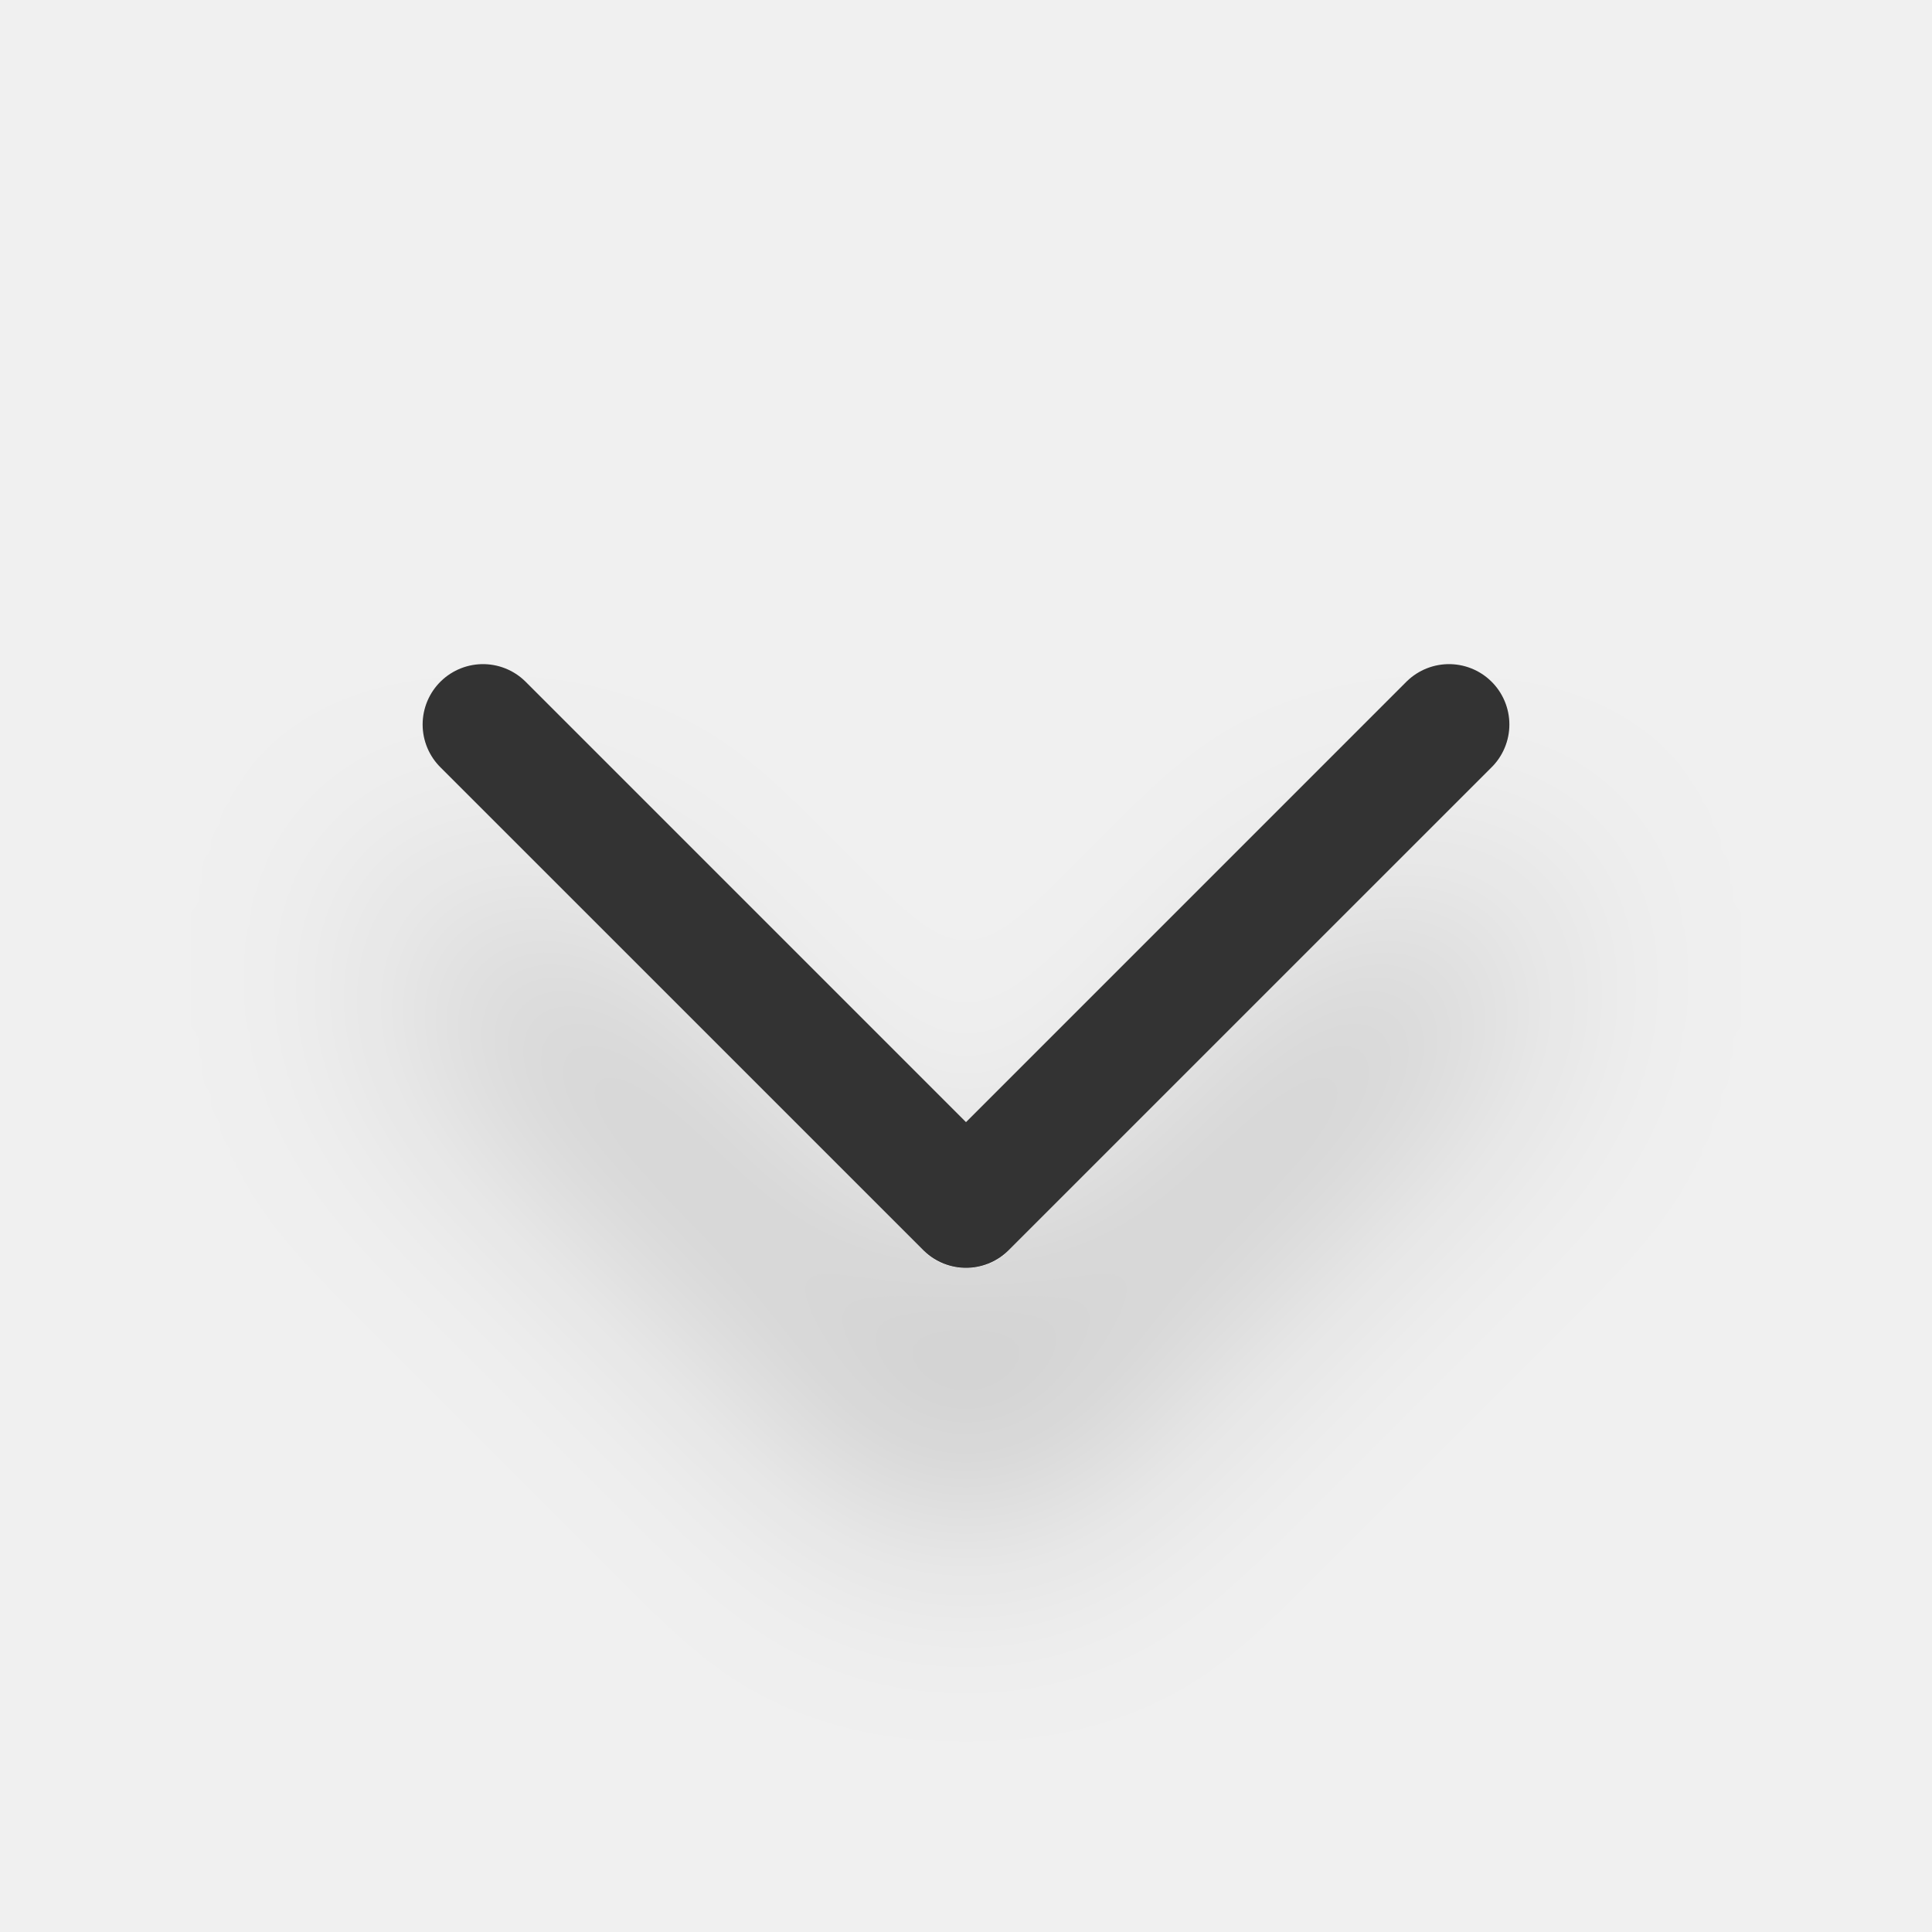
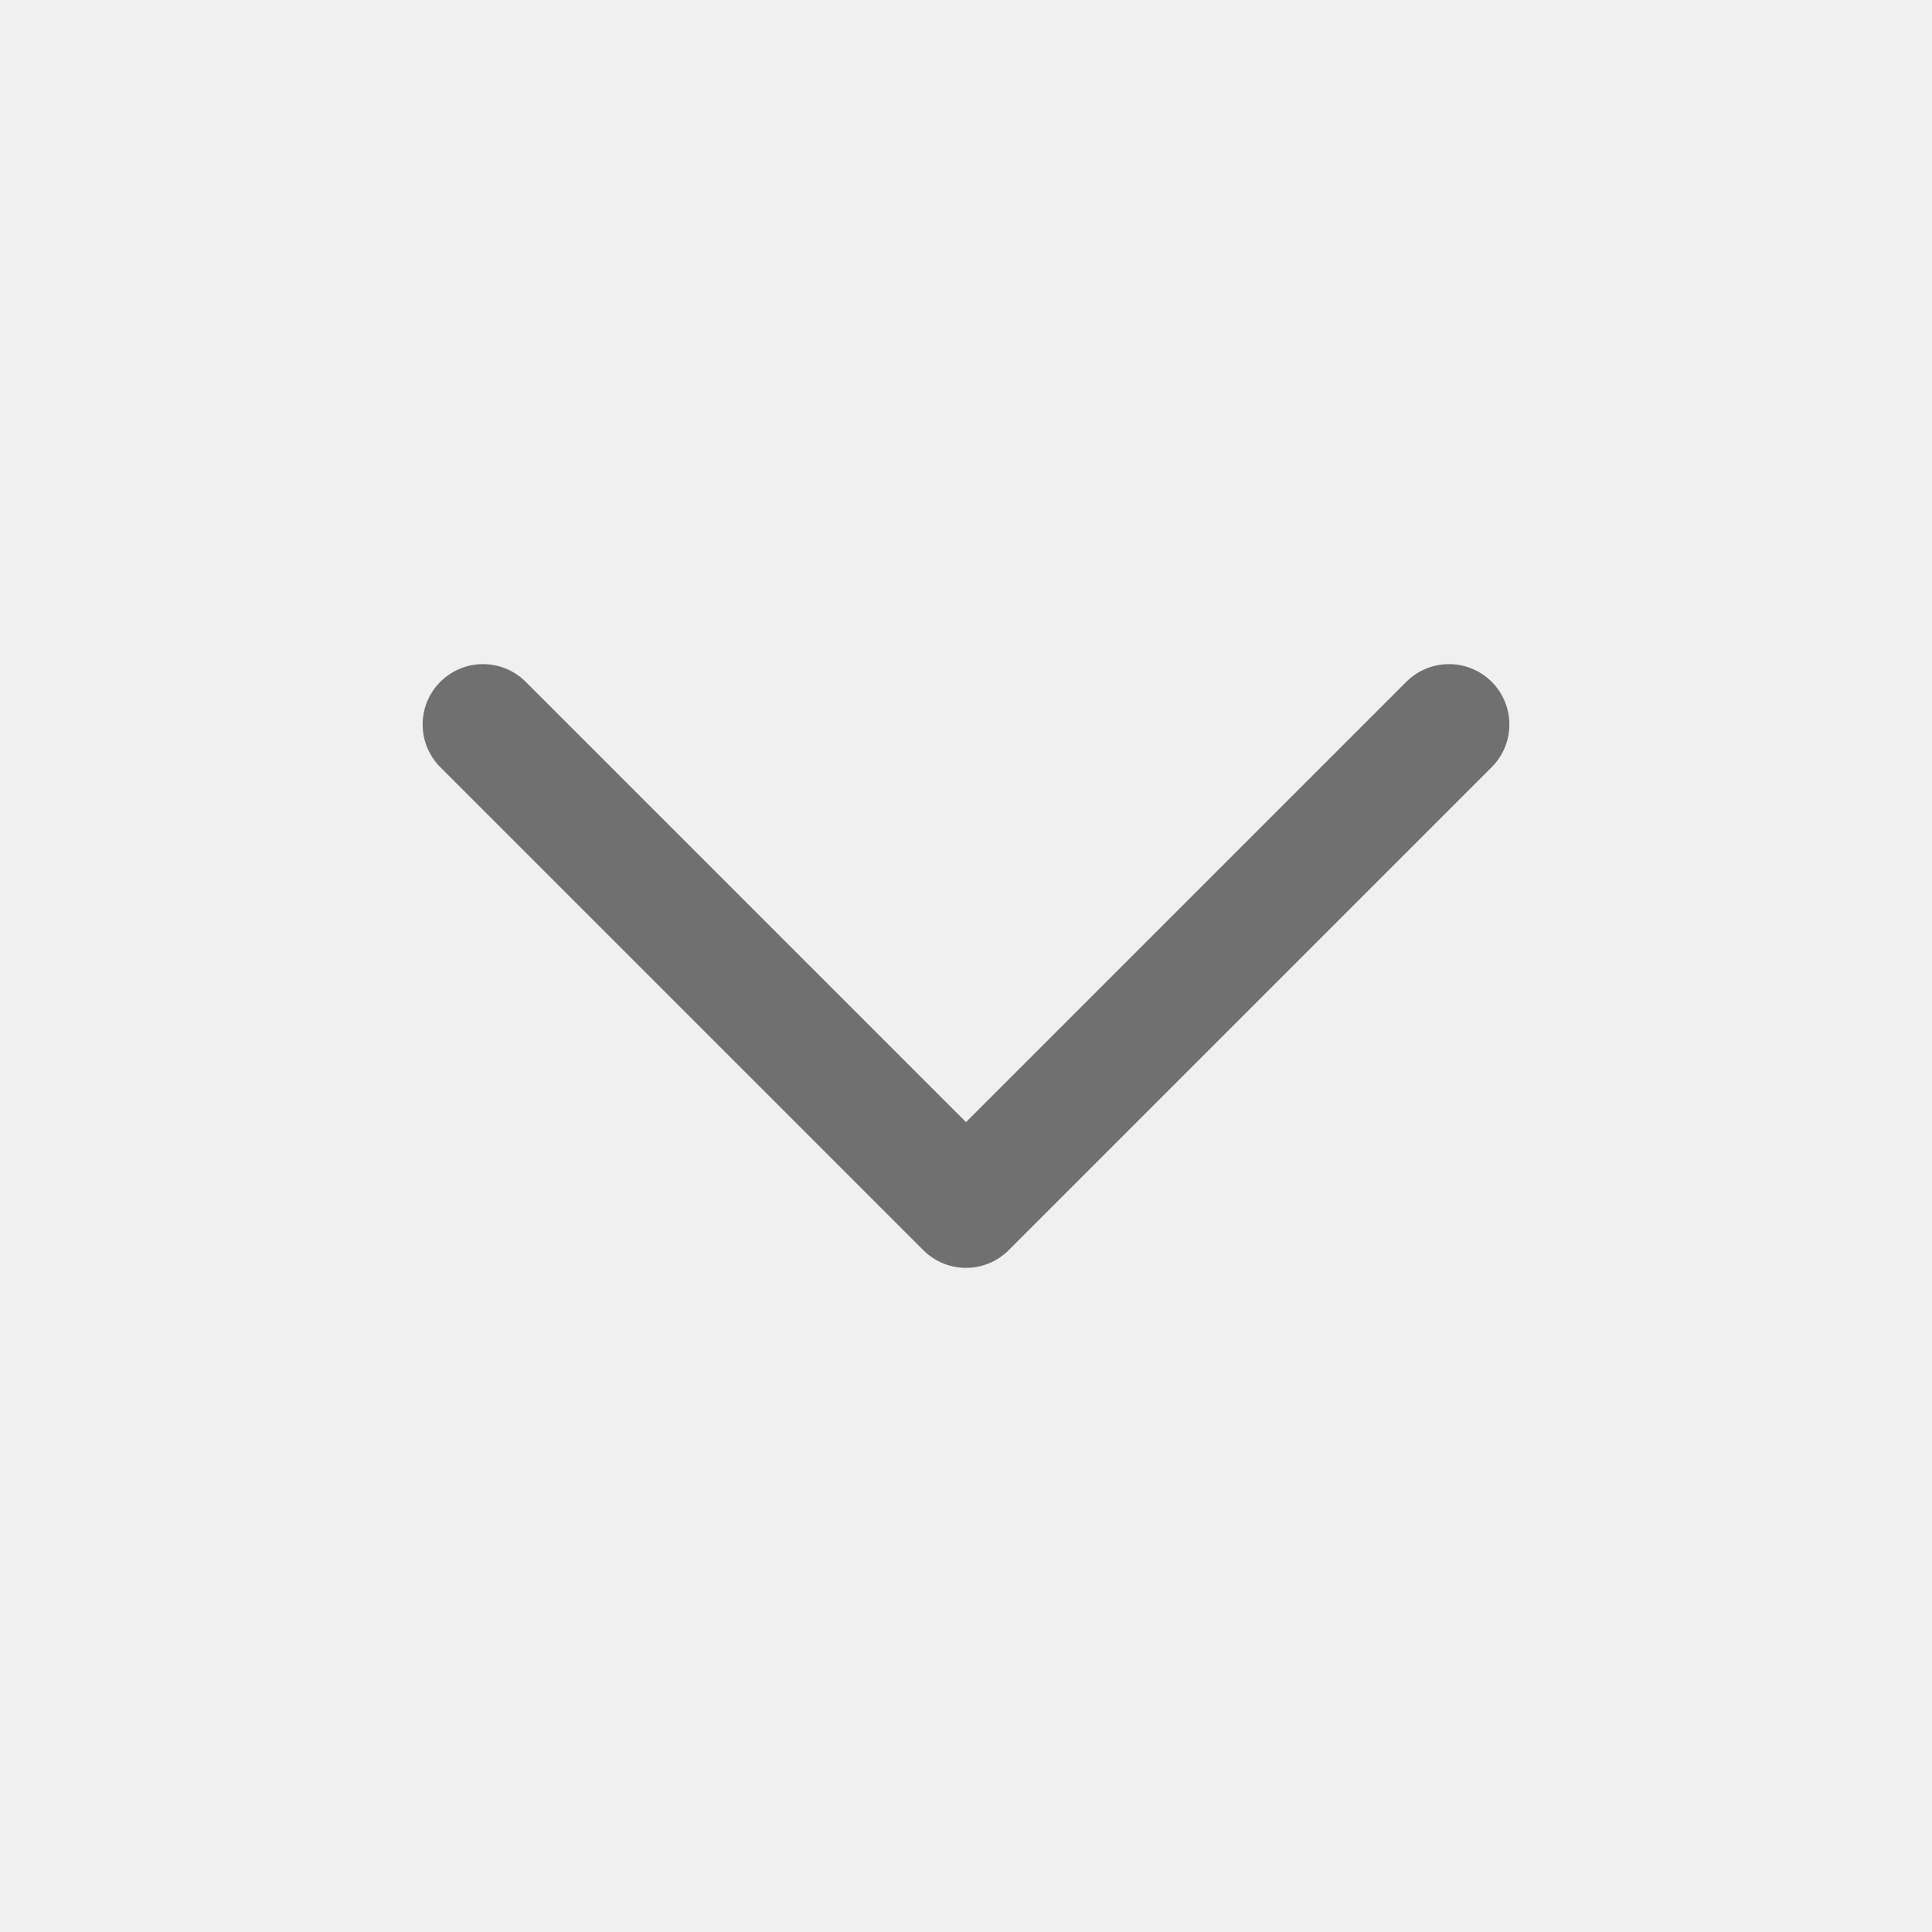
<svg xmlns="http://www.w3.org/2000/svg" width="32" height="32" viewBox="0 0 32 32" fill="none">
-   <g clip-path="url(#clip0_1525_4402)" filter="url(#filter0_d_1525_4402)">
-     <path d="M8 12L16 20L24 12" stroke="#333333" stroke-width="2" stroke-linecap="round" stroke-linejoin="round" />
+   <g clip-path="url(#clip0_1525_4402)">
+     <path d="M8 12L16 20L24 12" stroke="#707070" stroke-width="2" stroke-linecap="round" stroke-linejoin="round" />
  </g>
  <defs>
-     <filter id="filter0_d_1525_4402" x="-4" y="0" width="40" height="40" filterUnits="userSpaceOnUse" color-interpolation-filters="sRGB">
-       <feFlood flood-opacity="0" result="BackgroundImageFix" />
-       <feColorMatrix in="SourceAlpha" type="matrix" values="0 0 0 0 0 0 0 0 0 0 0 0 0 0 0 0 0 0 127 0" result="hardAlpha" />
-       <feOffset dy="4" />
-       <feGaussianBlur stdDeviation="2" />
-       <feComposite in2="hardAlpha" operator="out" />
-       <feColorMatrix type="matrix" values="0 0 0 0 0 0 0 0 0 0 0 0 0 0 0 0 0 0 0.25 0" />
-       <feBlend mode="normal" in2="BackgroundImageFix" result="effect1_dropShadow_1525_4402" />
-       <feBlend mode="normal" in="SourceGraphic" in2="effect1_dropShadow_1525_4402" result="shape" />
-     </filter>
    <clipPath id="clip0_1525_4402">
      <rect width="32" height="32" fill="white" transform="matrix(-4.37114e-08 1 1 4.37114e-08 0 0)" />
    </clipPath>
  </defs>
</svg>
